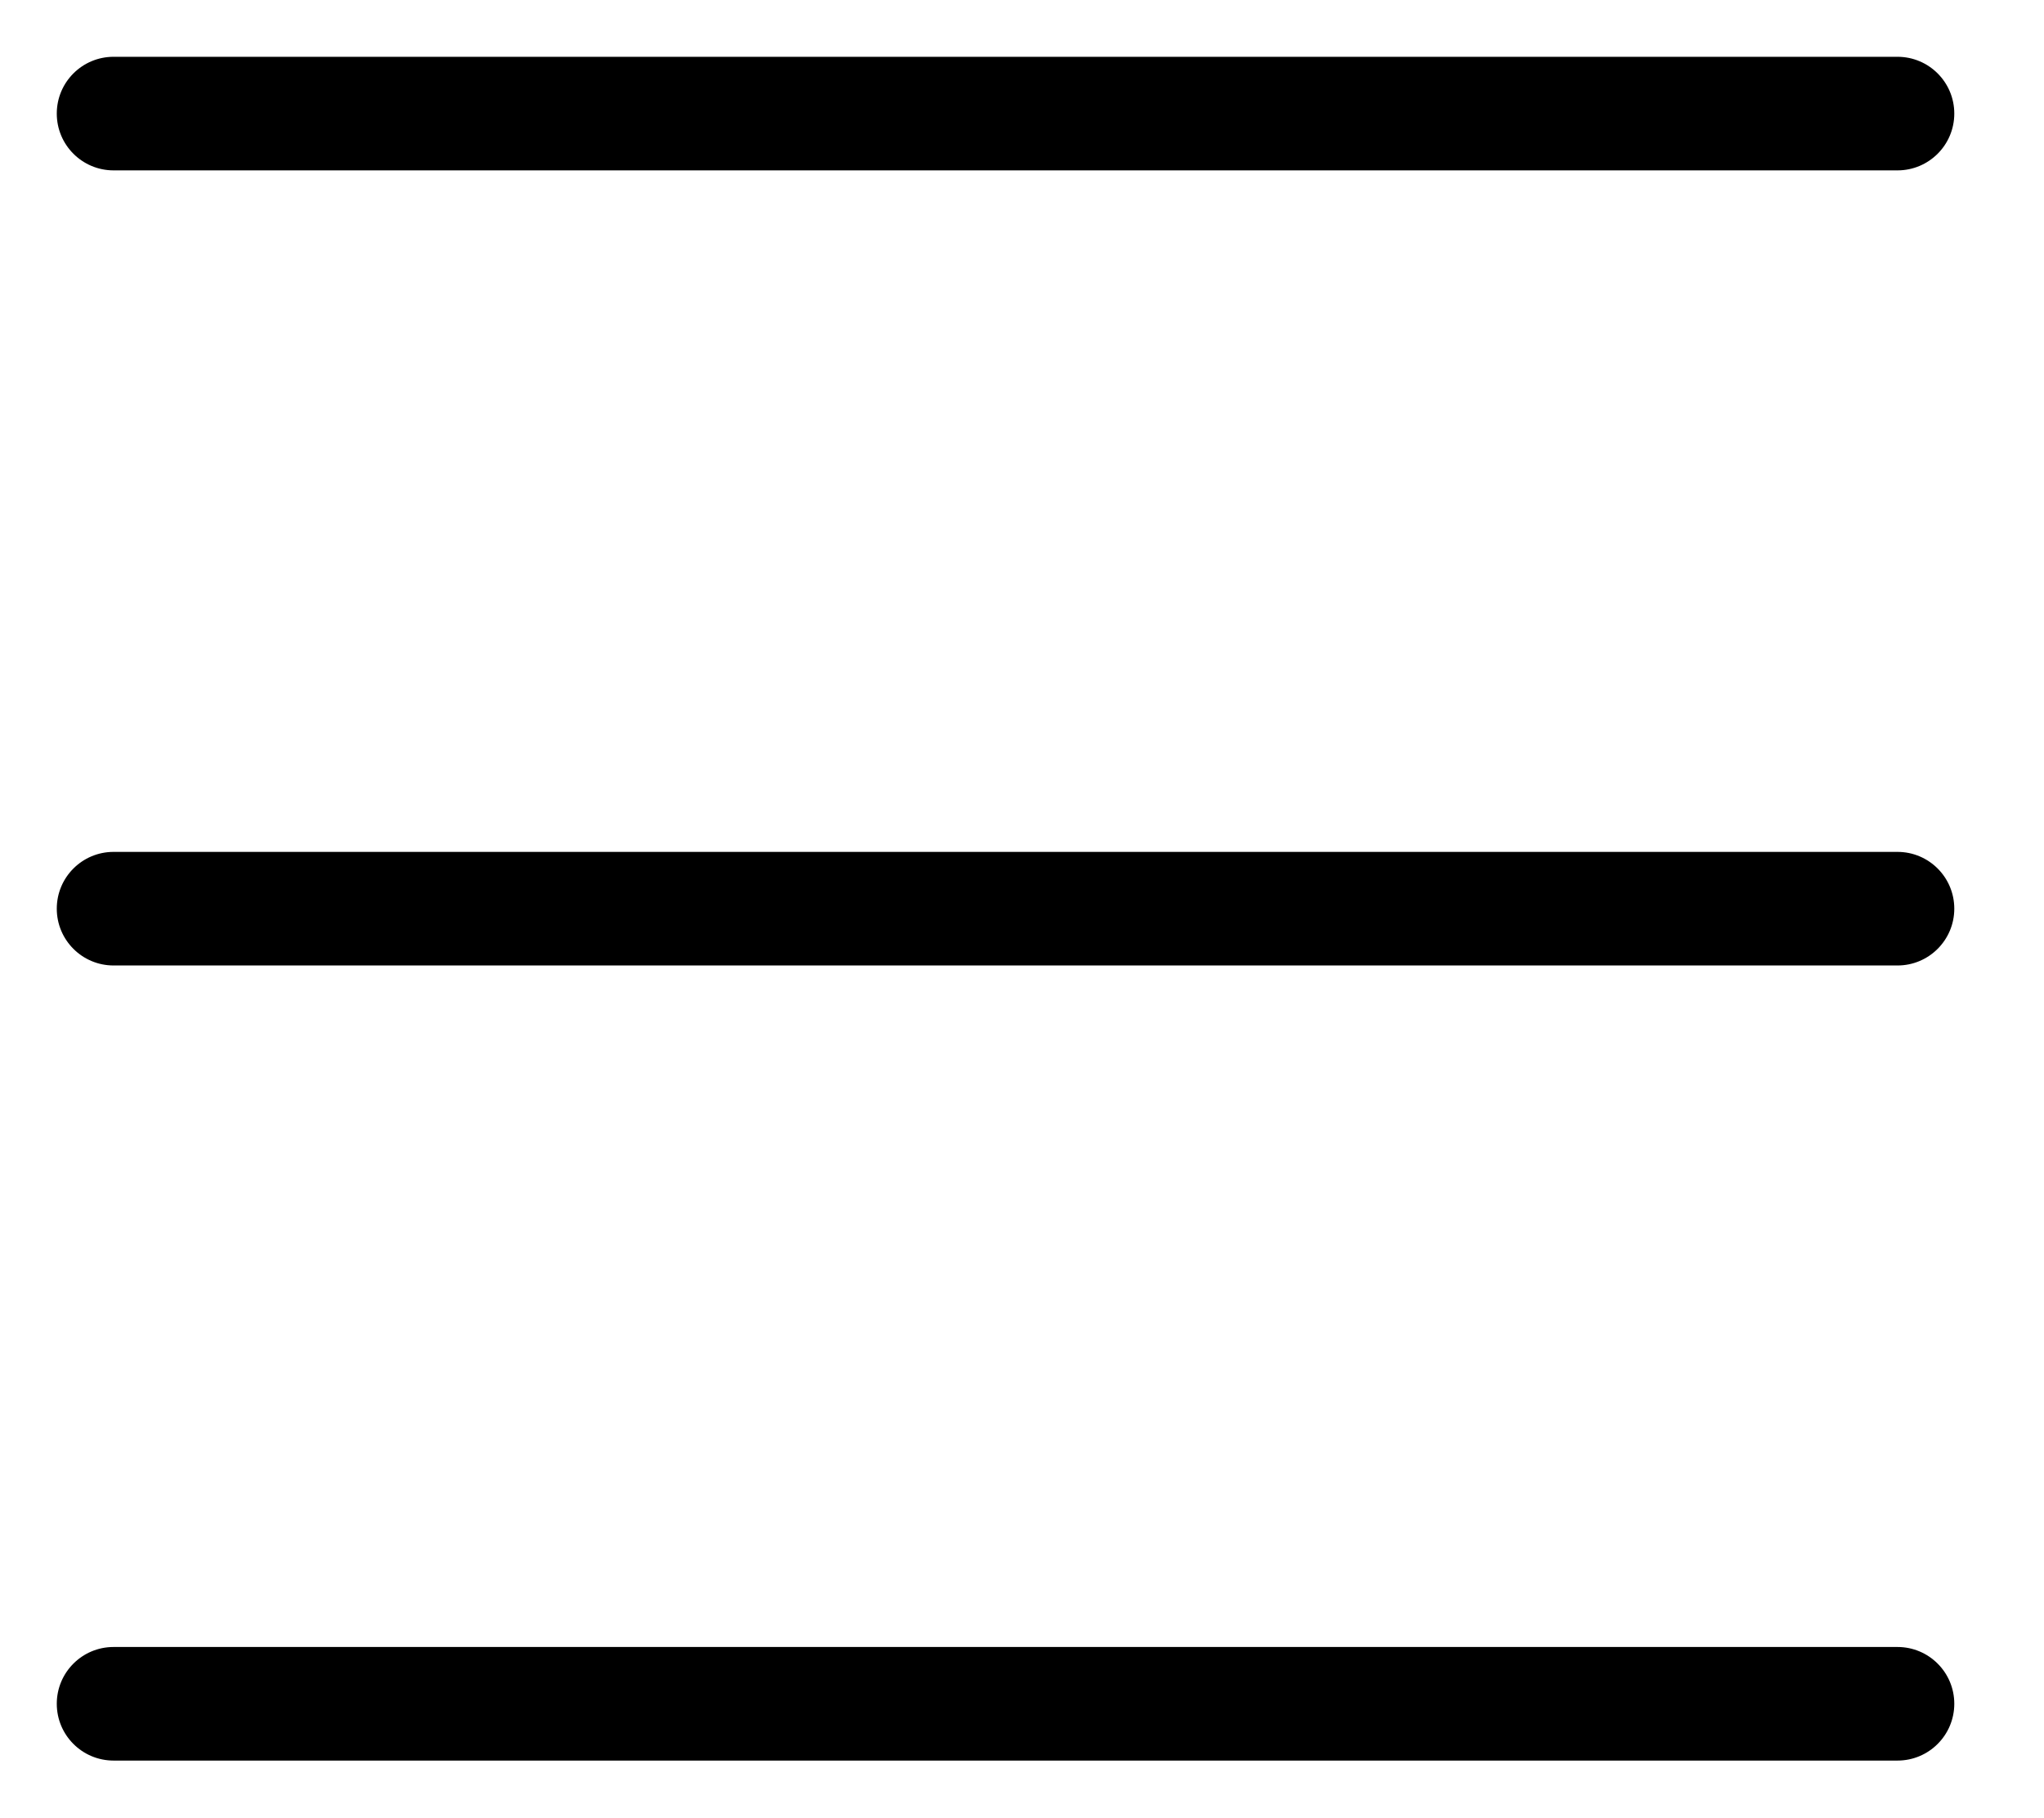
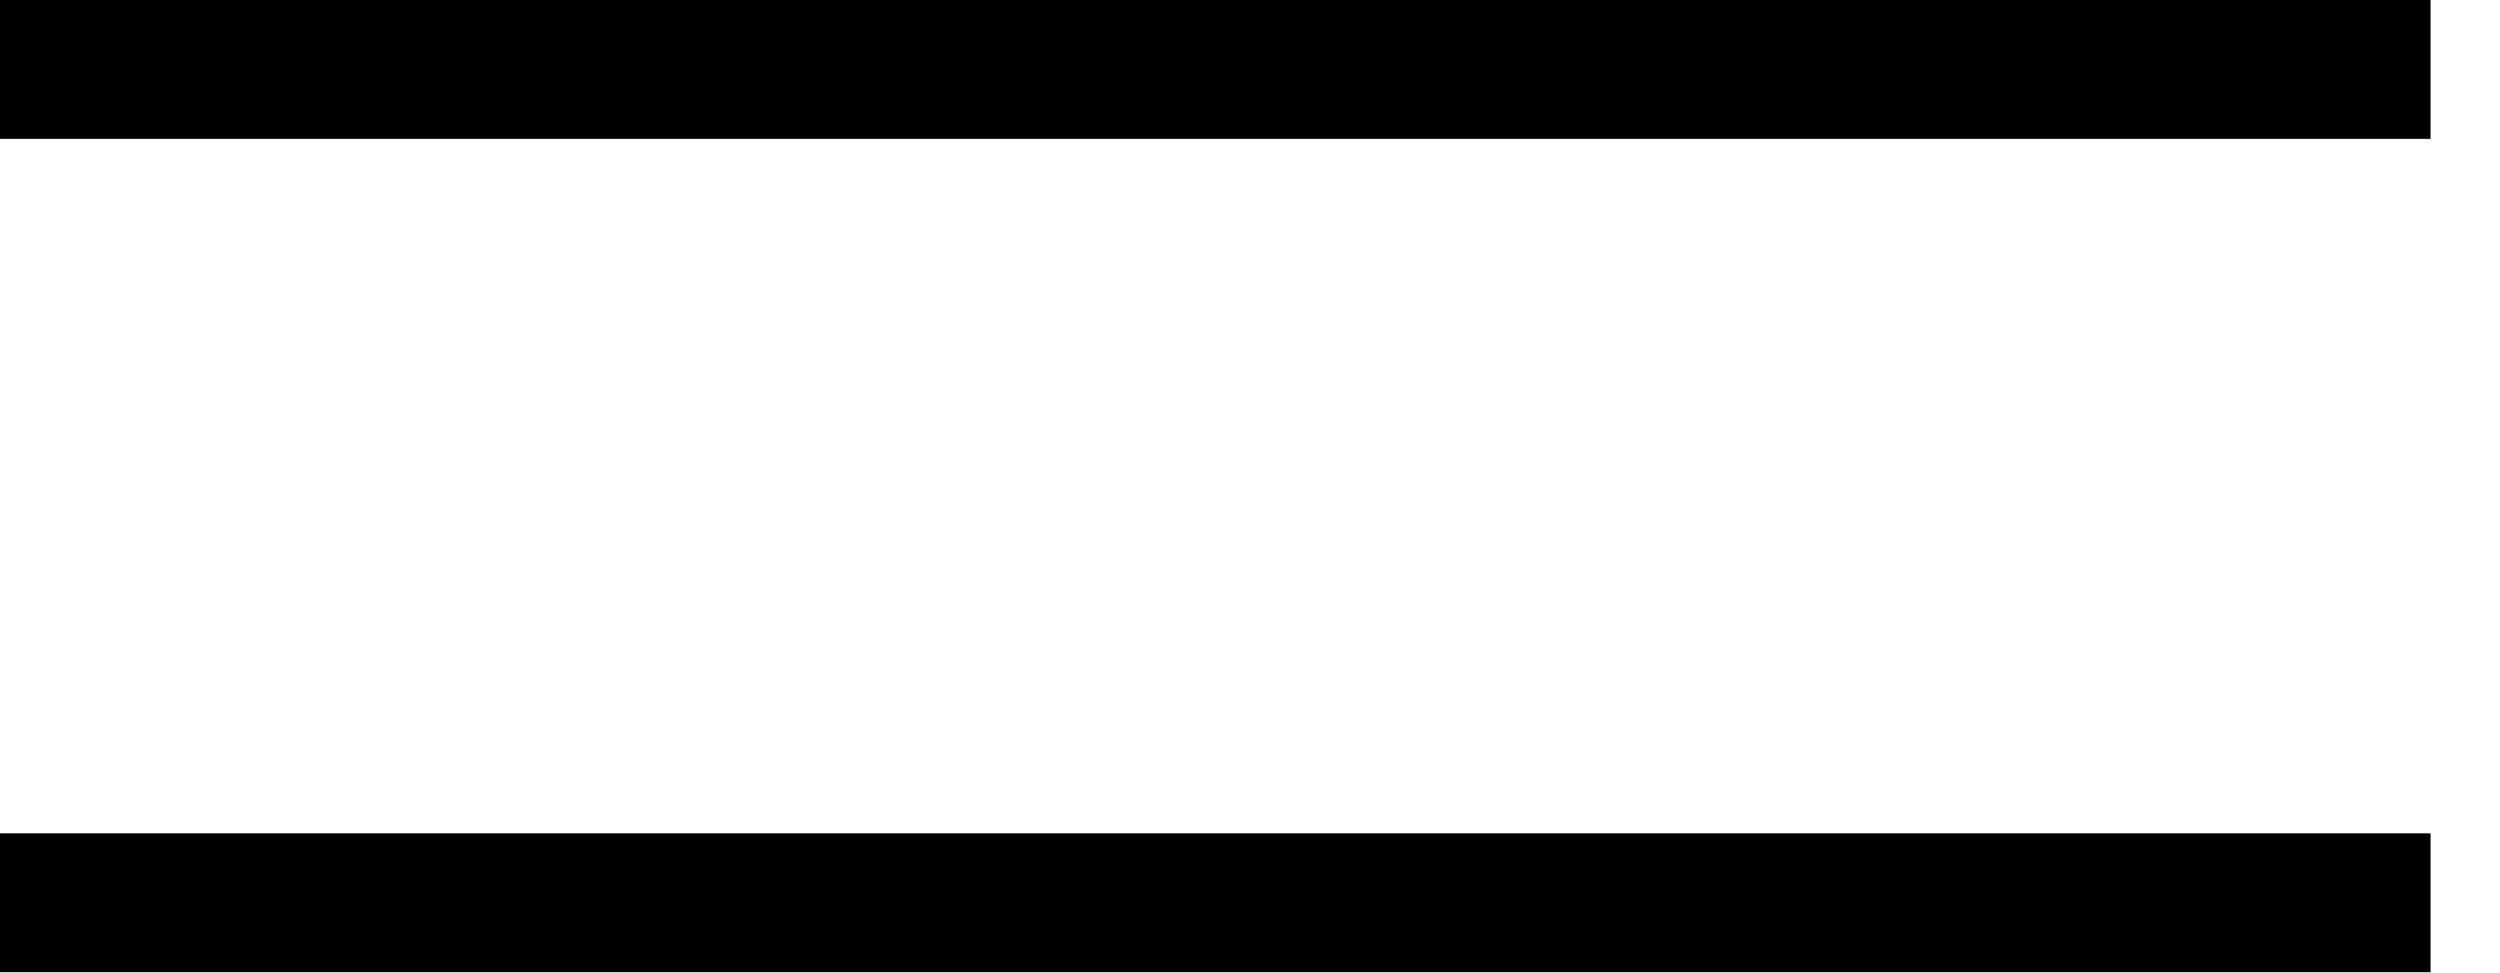
- <svg xmlns="http://www.w3.org/2000/svg" fill="none" class="icon icon-hamburger" viewBox="0 0 18 16">
-   <path fill="currentColor" d="M1 .5a.5.5 0 1 0 0 1h15.71a.5.5 0 0 0 0-1zM.5 8a.5.5 0 0 1 .5-.5h15.71a.5.5 0 0 1 0 1H1A.5.5 0 0 1 .5 8m0 7a.5.5 0 0 1 .5-.5h15.71a.5.5 0 0 1 0 1H1a.5.5 0 0 1-.5-.5" />
+ <svg xmlns="http://www.w3.org/2000/svg" width="18" height="7" viewBox="0 0 18 7" fill="none">
+   <path d="M0.5 6.5H17" stroke="#010101" stroke-linecap="square" stroke-linejoin="round" />
+   <path d="M0.5 0.5H17" stroke="#010101" stroke-linecap="square" stroke-linejoin="round" />
</svg>
